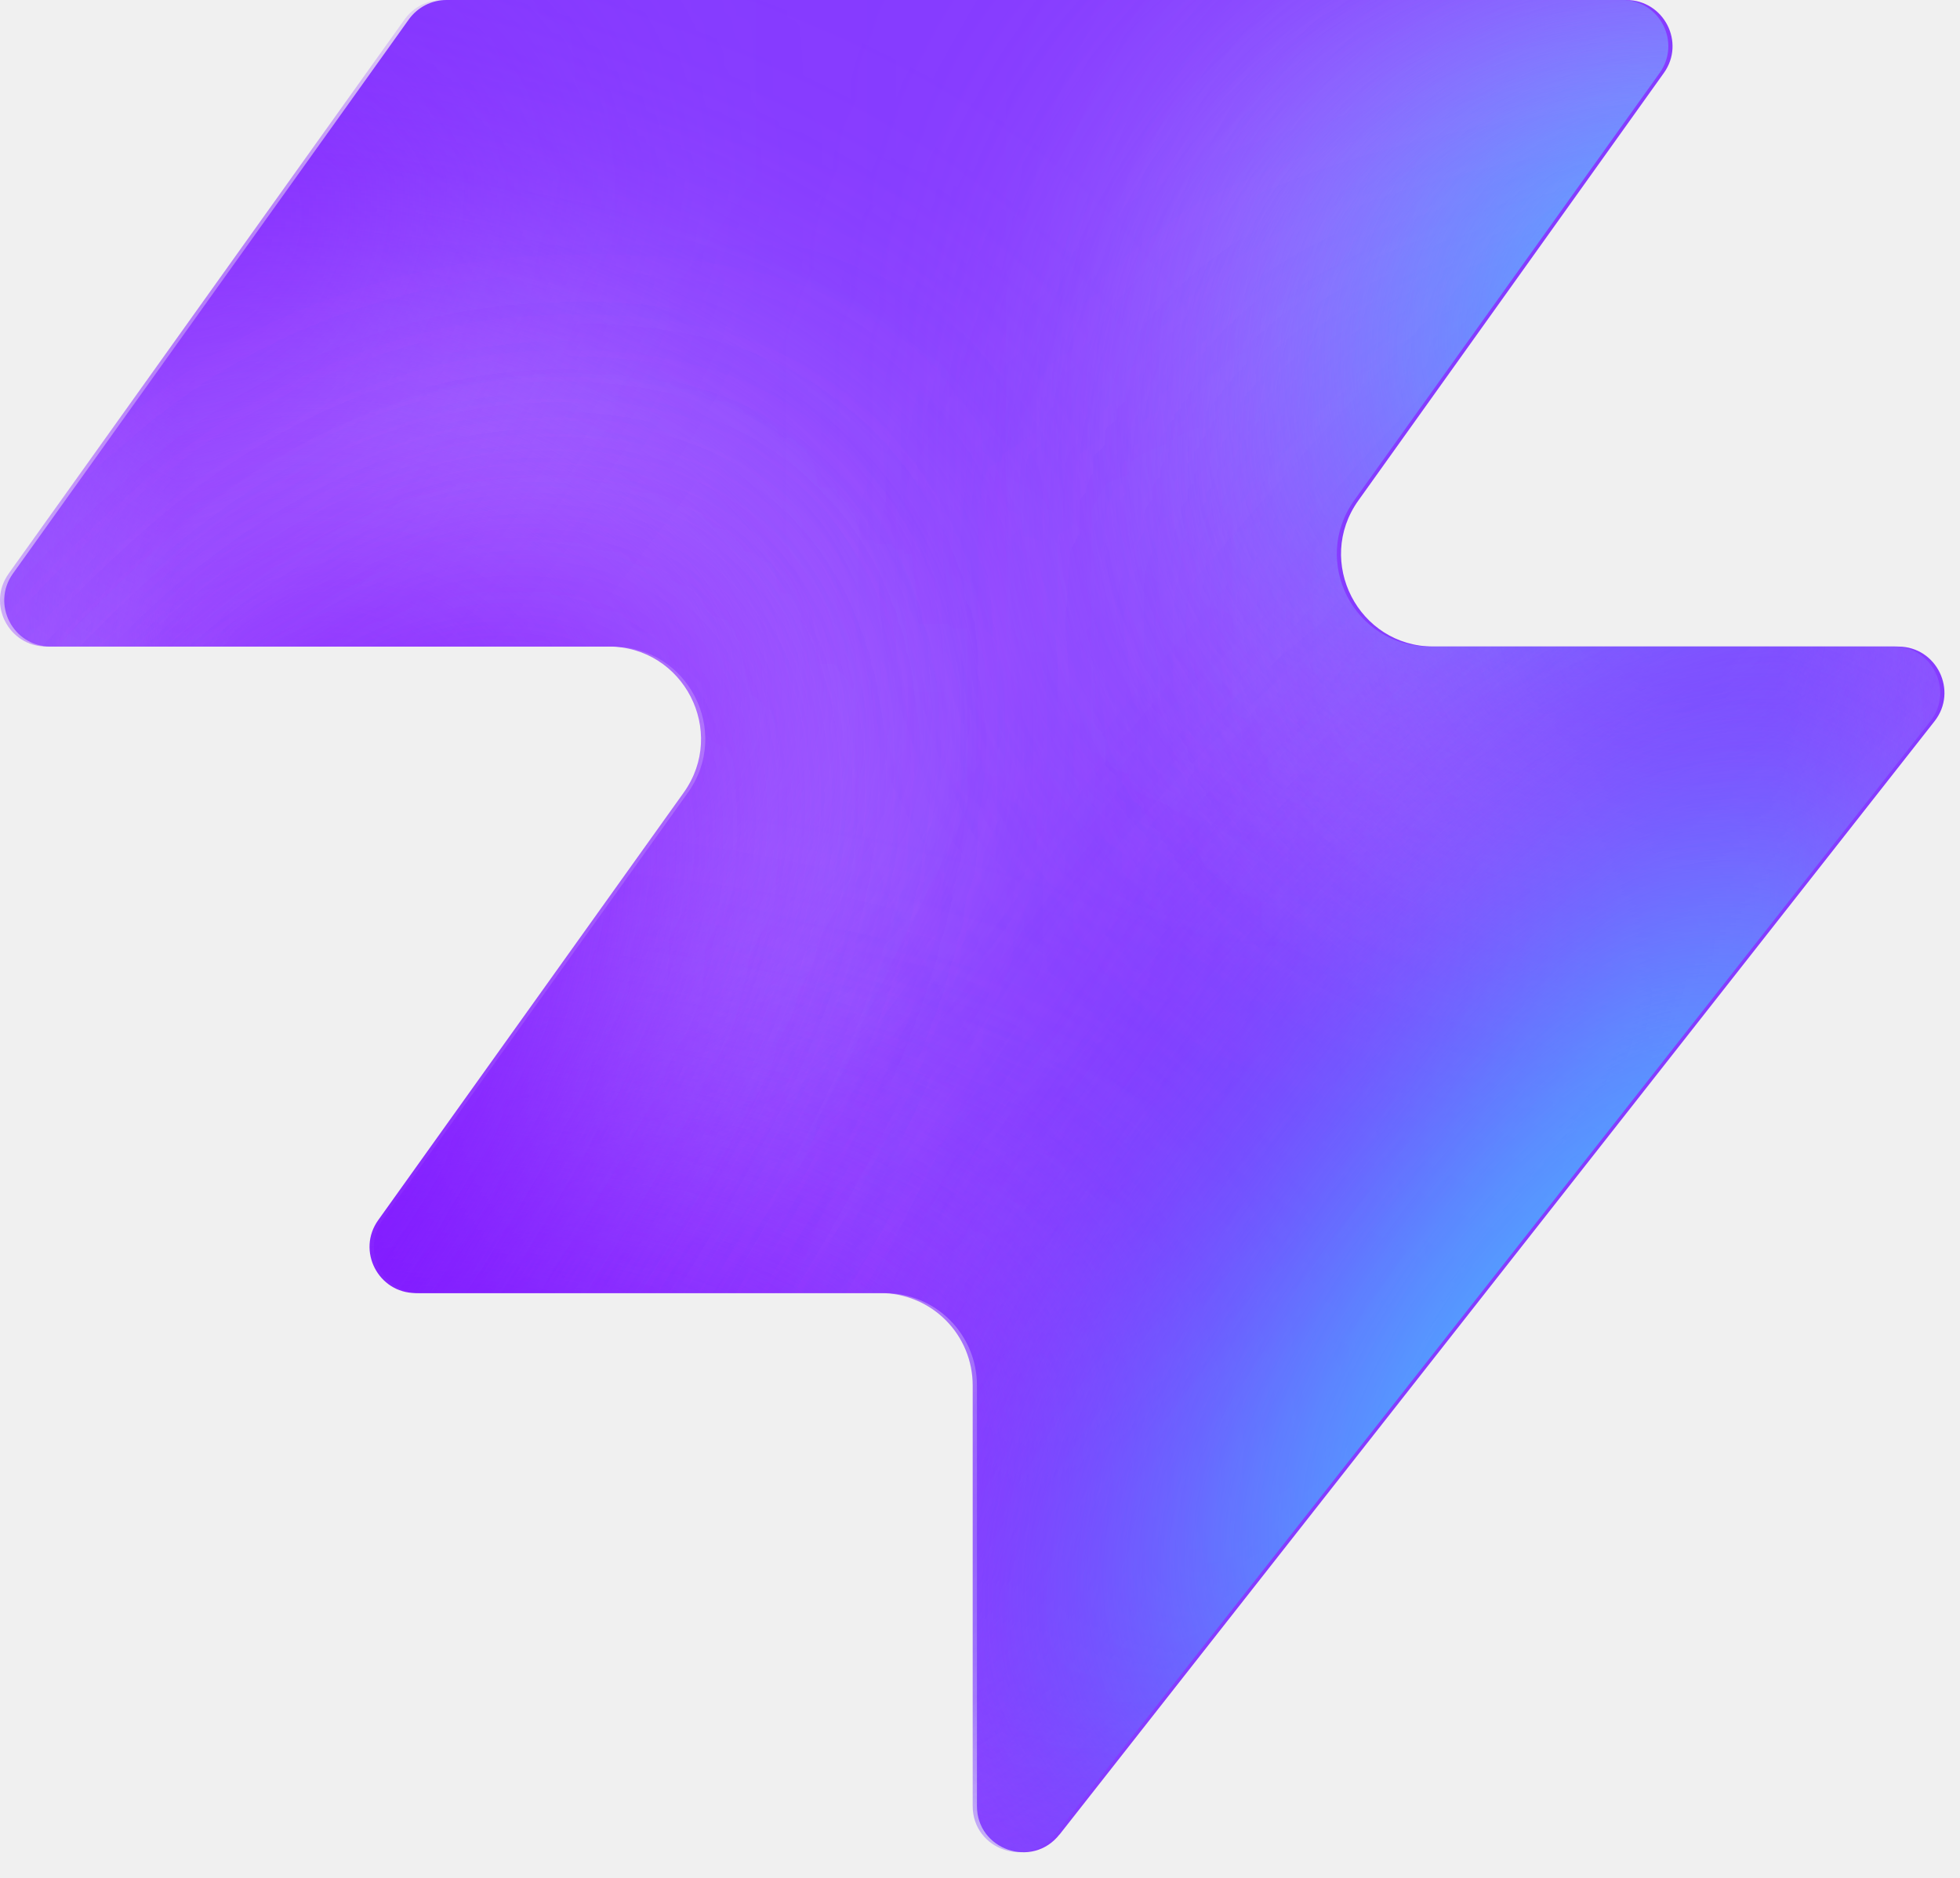
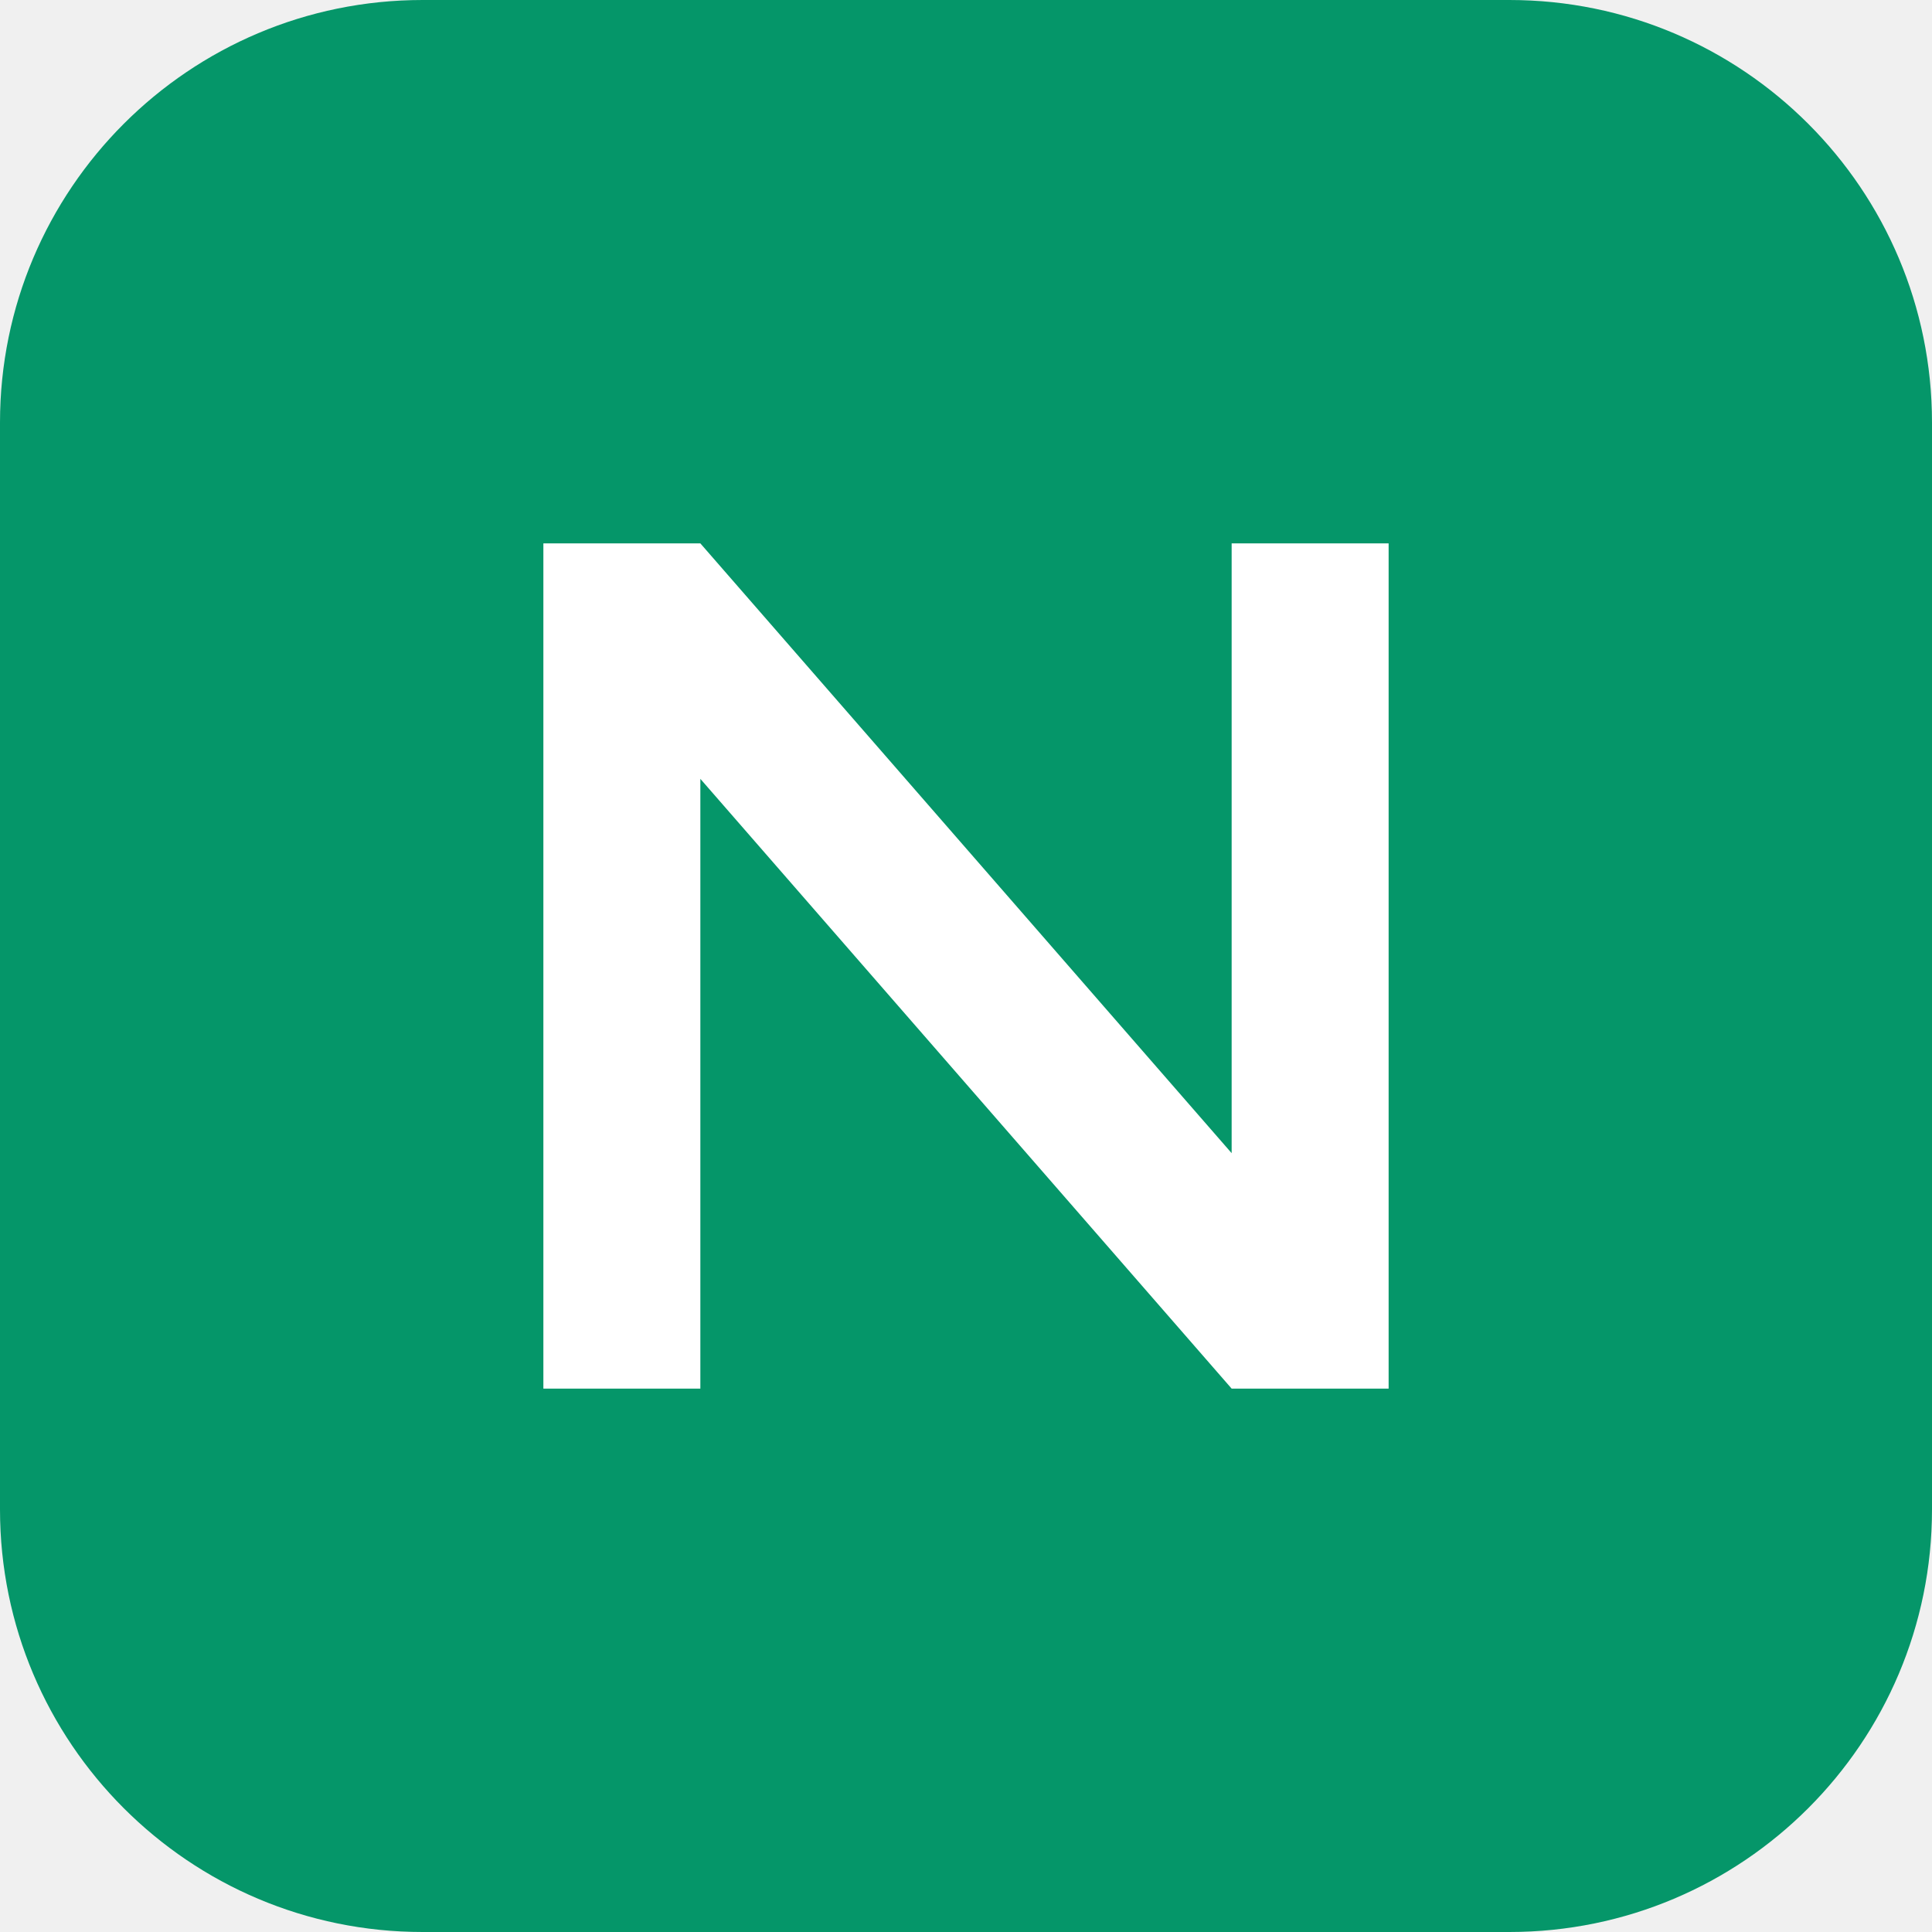
- <svg xmlns="http://www.w3.org/2000/svg" width="48" height="46" fill="none" viewBox="0 0 48 46">
-   <path fill="#863bff" d="M25.946 44.938c-.664.845-2.021.375-2.021-.698V33.937a2.26 2.26 0 0 0-2.262-2.262H10.287c-.92 0-1.456-1.04-.92-1.788l7.48-10.471c1.07-1.497 0-3.578-1.842-3.578H1.237c-.92 0-1.456-1.04-.92-1.788L10.013.474c.214-.297.556-.474.92-.474h28.894c.92 0 1.456 1.04.92 1.788l-7.48 10.471c-1.07 1.498 0 3.579 1.842 3.579h11.377c.943 0 1.473 1.088.89 1.83L25.947 44.94z" style="fill:#863bff;fill:color(display-p3 .525 .23 1);fill-opacity:1" />
-   <mask id="a" width="48" height="46" x="0" y="0" maskUnits="userSpaceOnUse" style="mask-type:alpha">
-     <path fill="#000" d="M25.842 44.938c-.664.844-2.021.375-2.021-.698V33.937a2.26 2.26 0 0 0-2.262-2.262H10.183c-.92 0-1.456-1.04-.92-1.788l7.48-10.471c1.07-1.498 0-3.579-1.842-3.579H1.133c-.92 0-1.456-1.04-.92-1.787L9.91.473c.214-.297.556-.474.92-.474h28.894c.92 0 1.456 1.04.92 1.788l-7.48 10.471c-1.07 1.498 0 3.578 1.842 3.578h11.377c.943 0 1.473 1.088.89 1.832L25.843 44.94z" style="fill:#000;fill-opacity:1" />
-   </mask>
-   <g mask="url(#a)">
-     <g filter="url(#b)">
-       <ellipse cx="5.508" cy="14.704" fill="#ede6ff" rx="5.508" ry="14.704" style="fill:#ede6ff;fill:color(display-p3 .927 .903 1);fill-opacity:1" transform="matrix(.00324 1 1 -.00324 -4.47 31.516)" />
-     </g>
-     <g filter="url(#c)">
-       <ellipse cx="10.399" cy="29.851" fill="#ede6ff" rx="10.399" ry="29.851" style="fill:#ede6ff;fill:color(display-p3 .927 .903 1);fill-opacity:1" transform="matrix(.00324 1 1 -.00324 -39.328 7.883)" />
-     </g>
-     <g filter="url(#d)">
-       <ellipse cx="5.508" cy="30.487" fill="#7e14ff" rx="5.508" ry="30.487" style="fill:#7e14ff;fill:color(display-p3 .492 .077 1);fill-opacity:1" transform="rotate(89.814 -25.913 -14.639)scale(1 -1)" />
-     </g>
-     <g filter="url(#e)">
-       <ellipse cx="5.508" cy="30.599" fill="#7e14ff" rx="5.508" ry="30.599" style="fill:#7e14ff;fill:color(display-p3 .492 .077 1);fill-opacity:1" transform="rotate(89.814 -32.644 -3.334)scale(1 -1)" />
-     </g>
-     <g filter="url(#f)">
-       <ellipse cx="5.508" cy="30.599" fill="#7e14ff" rx="5.508" ry="30.599" style="fill:#7e14ff;fill:color(display-p3 .492 .077 1);fill-opacity:1" transform="matrix(.00324 1 1 -.00324 -34.34 30.47)" />
-     </g>
-     <g filter="url(#g)">
-       <ellipse cx="14.072" cy="22.078" fill="#ede6ff" rx="14.072" ry="22.078" style="fill:#ede6ff;fill:color(display-p3 .927 .903 1);fill-opacity:1" transform="rotate(93.35 24.506 48.493)scale(-1 1)" />
-     </g>
-     <g filter="url(#h)">
-       <ellipse cx="3.47" cy="21.501" fill="#7e14ff" rx="3.47" ry="21.501" style="fill:#7e14ff;fill:color(display-p3 .492 .077 1);fill-opacity:1" transform="rotate(89.009 28.708 47.59)scale(-1 1)" />
-     </g>
-     <g filter="url(#i)">
-       <ellipse cx="3.47" cy="21.501" fill="#7e14ff" rx="3.47" ry="21.501" style="fill:#7e14ff;fill:color(display-p3 .492 .077 1);fill-opacity:1" transform="rotate(89.009 28.708 47.59)scale(-1 1)" />
-     </g>
-     <g filter="url(#j)">
-       <ellipse cx=".387" cy="8.972" fill="#7e14ff" rx="4.407" ry="29.108" style="fill:#7e14ff;fill:color(display-p3 .492 .077 1);fill-opacity:1" transform="rotate(39.51 .387 8.972)" />
-     </g>
-     <g filter="url(#k)">
-       <ellipse cx="47.523" cy="-6.092" fill="#7e14ff" rx="4.407" ry="29.108" style="fill:#7e14ff;fill:color(display-p3 .492 .077 1);fill-opacity:1" transform="rotate(37.892 47.523 -6.092)" />
-     </g>
-     <g filter="url(#l)">
-       <ellipse cx="41.412" cy="6.333" fill="#47bfff" rx="5.971" ry="9.665" style="fill:#47bfff;fill:color(display-p3 .28 .748 1);fill-opacity:1" transform="rotate(37.892 41.412 6.333)" />
-     </g>
-     <g filter="url(#m)">
-       <ellipse cx="-1.879" cy="38.332" fill="#7e14ff" rx="4.407" ry="29.108" style="fill:#7e14ff;fill:color(display-p3 .492 .077 1);fill-opacity:1" transform="rotate(37.892 -1.88 38.332)" />
-     </g>
-     <g filter="url(#n)">
-       <ellipse cx="-1.879" cy="38.332" fill="#7e14ff" rx="4.407" ry="29.108" style="fill:#7e14ff;fill:color(display-p3 .492 .077 1);fill-opacity:1" transform="rotate(37.892 -1.88 38.332)" />
-     </g>
-     <g filter="url(#o)">
-       <ellipse cx="35.651" cy="29.907" fill="#7e14ff" rx="4.407" ry="29.108" style="fill:#7e14ff;fill:color(display-p3 .492 .077 1);fill-opacity:1" transform="rotate(37.892 35.651 29.907)" />
-     </g>
-     <g filter="url(#p)">
-       <ellipse cx="38.418" cy="32.4" fill="#47bfff" rx="5.971" ry="15.297" style="fill:#47bfff;fill:color(display-p3 .28 .748 1);fill-opacity:1" transform="rotate(37.892 38.418 32.4)" />
-     </g>
-   </g>
-   <defs>
-     <filter id="b" width="60.045" height="41.654" x="-19.77" y="16.149" color-interpolation-filters="sRGB" filterUnits="userSpaceOnUse">
-       <feFlood flood-opacity="0" result="BackgroundImageFix" />
-       <feBlend in="SourceGraphic" in2="BackgroundImageFix" result="shape" />
-       <feGaussianBlur result="effect1_foregroundBlur_2002_17158" stdDeviation="7.659" />
-     </filter>
-     <filter id="c" width="90.34" height="51.437" x="-54.613" y="-7.533" color-interpolation-filters="sRGB" filterUnits="userSpaceOnUse">
-       <feFlood flood-opacity="0" result="BackgroundImageFix" />
-       <feBlend in="SourceGraphic" in2="BackgroundImageFix" result="shape" />
-       <feGaussianBlur result="effect1_foregroundBlur_2002_17158" stdDeviation="7.659" />
-     </filter>
-     <filter id="d" width="79.355" height="29.4" x="-49.64" y="2.03" color-interpolation-filters="sRGB" filterUnits="userSpaceOnUse">
-       <feFlood flood-opacity="0" result="BackgroundImageFix" />
-       <feBlend in="SourceGraphic" in2="BackgroundImageFix" result="shape" />
-       <feGaussianBlur result="effect1_foregroundBlur_2002_17158" stdDeviation="4.596" />
-     </filter>
-     <filter id="e" width="79.579" height="29.4" x="-45.045" y="20.029" color-interpolation-filters="sRGB" filterUnits="userSpaceOnUse">
-       <feFlood flood-opacity="0" result="BackgroundImageFix" />
-       <feBlend in="SourceGraphic" in2="BackgroundImageFix" result="shape" />
-       <feGaussianBlur result="effect1_foregroundBlur_2002_17158" stdDeviation="4.596" />
-     </filter>
-     <filter id="f" width="79.579" height="29.4" x="-43.513" y="21.178" color-interpolation-filters="sRGB" filterUnits="userSpaceOnUse">
-       <feFlood flood-opacity="0" result="BackgroundImageFix" />
-       <feBlend in="SourceGraphic" in2="BackgroundImageFix" result="shape" />
-       <feGaussianBlur result="effect1_foregroundBlur_2002_17158" stdDeviation="4.596" />
-     </filter>
-     <filter id="g" width="74.749" height="58.852" x="15.756" y="-17.901" color-interpolation-filters="sRGB" filterUnits="userSpaceOnUse">
-       <feFlood flood-opacity="0" result="BackgroundImageFix" />
-       <feBlend in="SourceGraphic" in2="BackgroundImageFix" result="shape" />
-       <feGaussianBlur result="effect1_foregroundBlur_2002_17158" stdDeviation="7.659" />
-     </filter>
-     <filter id="h" width="61.377" height="25.362" x="23.548" y="2.284" color-interpolation-filters="sRGB" filterUnits="userSpaceOnUse">
-       <feFlood flood-opacity="0" result="BackgroundImageFix" />
-       <feBlend in="SourceGraphic" in2="BackgroundImageFix" result="shape" />
-       <feGaussianBlur result="effect1_foregroundBlur_2002_17158" stdDeviation="4.596" />
-     </filter>
-     <filter id="i" width="61.377" height="25.362" x="23.548" y="2.284" color-interpolation-filters="sRGB" filterUnits="userSpaceOnUse">
-       <feFlood flood-opacity="0" result="BackgroundImageFix" />
-       <feBlend in="SourceGraphic" in2="BackgroundImageFix" result="shape" />
-       <feGaussianBlur result="effect1_foregroundBlur_2002_17158" stdDeviation="4.596" />
-     </filter>
-     <filter id="j" width="56.045" height="63.649" x="-27.636" y="-22.853" color-interpolation-filters="sRGB" filterUnits="userSpaceOnUse">
-       <feFlood flood-opacity="0" result="BackgroundImageFix" />
-       <feBlend in="SourceGraphic" in2="BackgroundImageFix" result="shape" />
-       <feGaussianBlur result="effect1_foregroundBlur_2002_17158" stdDeviation="4.596" />
-     </filter>
-     <filter id="k" width="54.814" height="64.646" x="20.116" y="-38.415" color-interpolation-filters="sRGB" filterUnits="userSpaceOnUse">
-       <feFlood flood-opacity="0" result="BackgroundImageFix" />
-       <feBlend in="SourceGraphic" in2="BackgroundImageFix" result="shape" />
-       <feGaussianBlur result="effect1_foregroundBlur_2002_17158" stdDeviation="4.596" />
-     </filter>
-     <filter id="l" width="33.541" height="35.313" x="24.641" y="-11.323" color-interpolation-filters="sRGB" filterUnits="userSpaceOnUse">
-       <feFlood flood-opacity="0" result="BackgroundImageFix" />
-       <feBlend in="SourceGraphic" in2="BackgroundImageFix" result="shape" />
-       <feGaussianBlur result="effect1_foregroundBlur_2002_17158" stdDeviation="4.596" />
-     </filter>
-     <filter id="m" width="54.814" height="64.646" x="-29.286" y="6.009" color-interpolation-filters="sRGB" filterUnits="userSpaceOnUse">
-       <feFlood flood-opacity="0" result="BackgroundImageFix" />
-       <feBlend in="SourceGraphic" in2="BackgroundImageFix" result="shape" />
-       <feGaussianBlur result="effect1_foregroundBlur_2002_17158" stdDeviation="4.596" />
-     </filter>
-     <filter id="n" width="54.814" height="64.646" x="-29.286" y="6.009" color-interpolation-filters="sRGB" filterUnits="userSpaceOnUse">
-       <feFlood flood-opacity="0" result="BackgroundImageFix" />
-       <feBlend in="SourceGraphic" in2="BackgroundImageFix" result="shape" />
-       <feGaussianBlur result="effect1_foregroundBlur_2002_17158" stdDeviation="4.596" />
-     </filter>
-     <filter id="o" width="54.814" height="64.646" x="8.244" y="-2.416" color-interpolation-filters="sRGB" filterUnits="userSpaceOnUse">
-       <feFlood flood-opacity="0" result="BackgroundImageFix" />
-       <feBlend in="SourceGraphic" in2="BackgroundImageFix" result="shape" />
-       <feGaussianBlur result="effect1_foregroundBlur_2002_17158" stdDeviation="4.596" />
-     </filter>
-     <filter id="p" width="39.409" height="43.623" x="18.713" y="10.588" color-interpolation-filters="sRGB" filterUnits="userSpaceOnUse">
-       <feFlood flood-opacity="0" result="BackgroundImageFix" />
-       <feBlend in="SourceGraphic" in2="BackgroundImageFix" result="shape" />
-       <feGaussianBlur result="effect1_foregroundBlur_2002_17158" stdDeviation="4.596" />
-     </filter>
-   </defs>
+ <svg xmlns="http://www.w3.org/2000/svg" width="64" height="64" viewBox="0 0 64 64">
+   <rect width="64" height="64" rx="14" fill="#059669" />
+   <path d="M18 46V18h5.2l17.6 20.2V18H46v28h-5.2L23.2 25.8V46H18z" fill="#ffffff" />
</svg>
